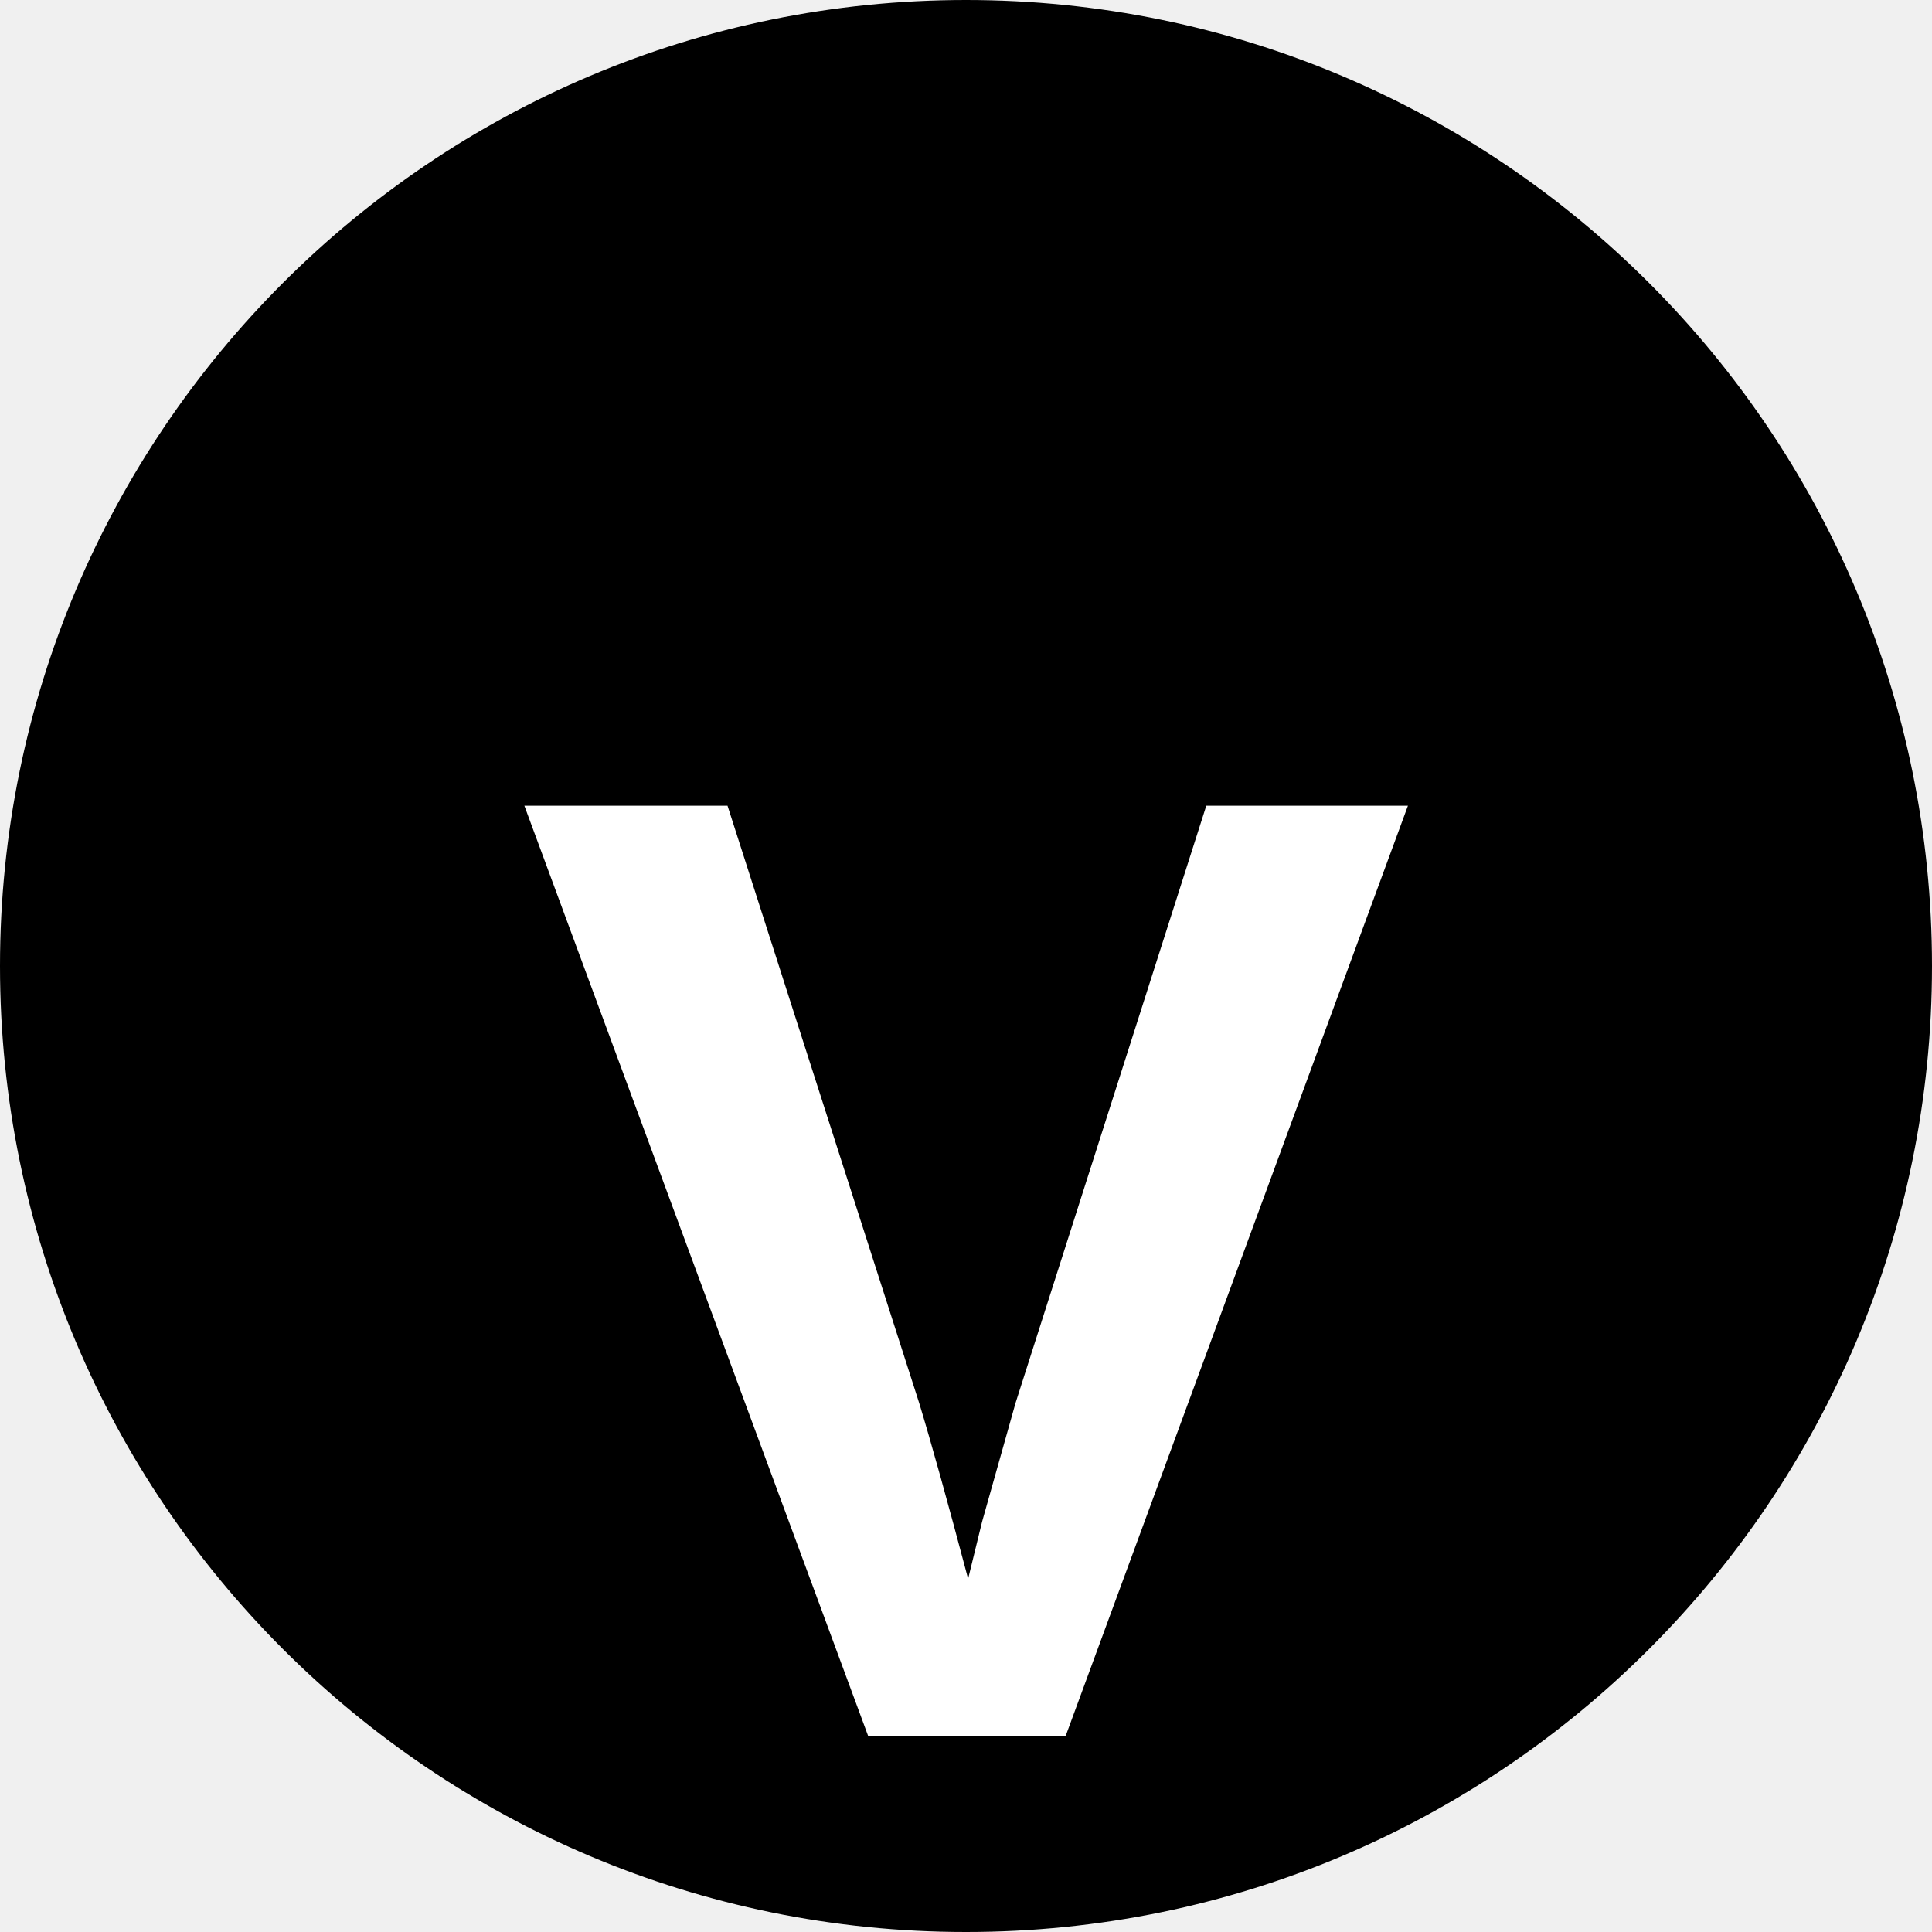
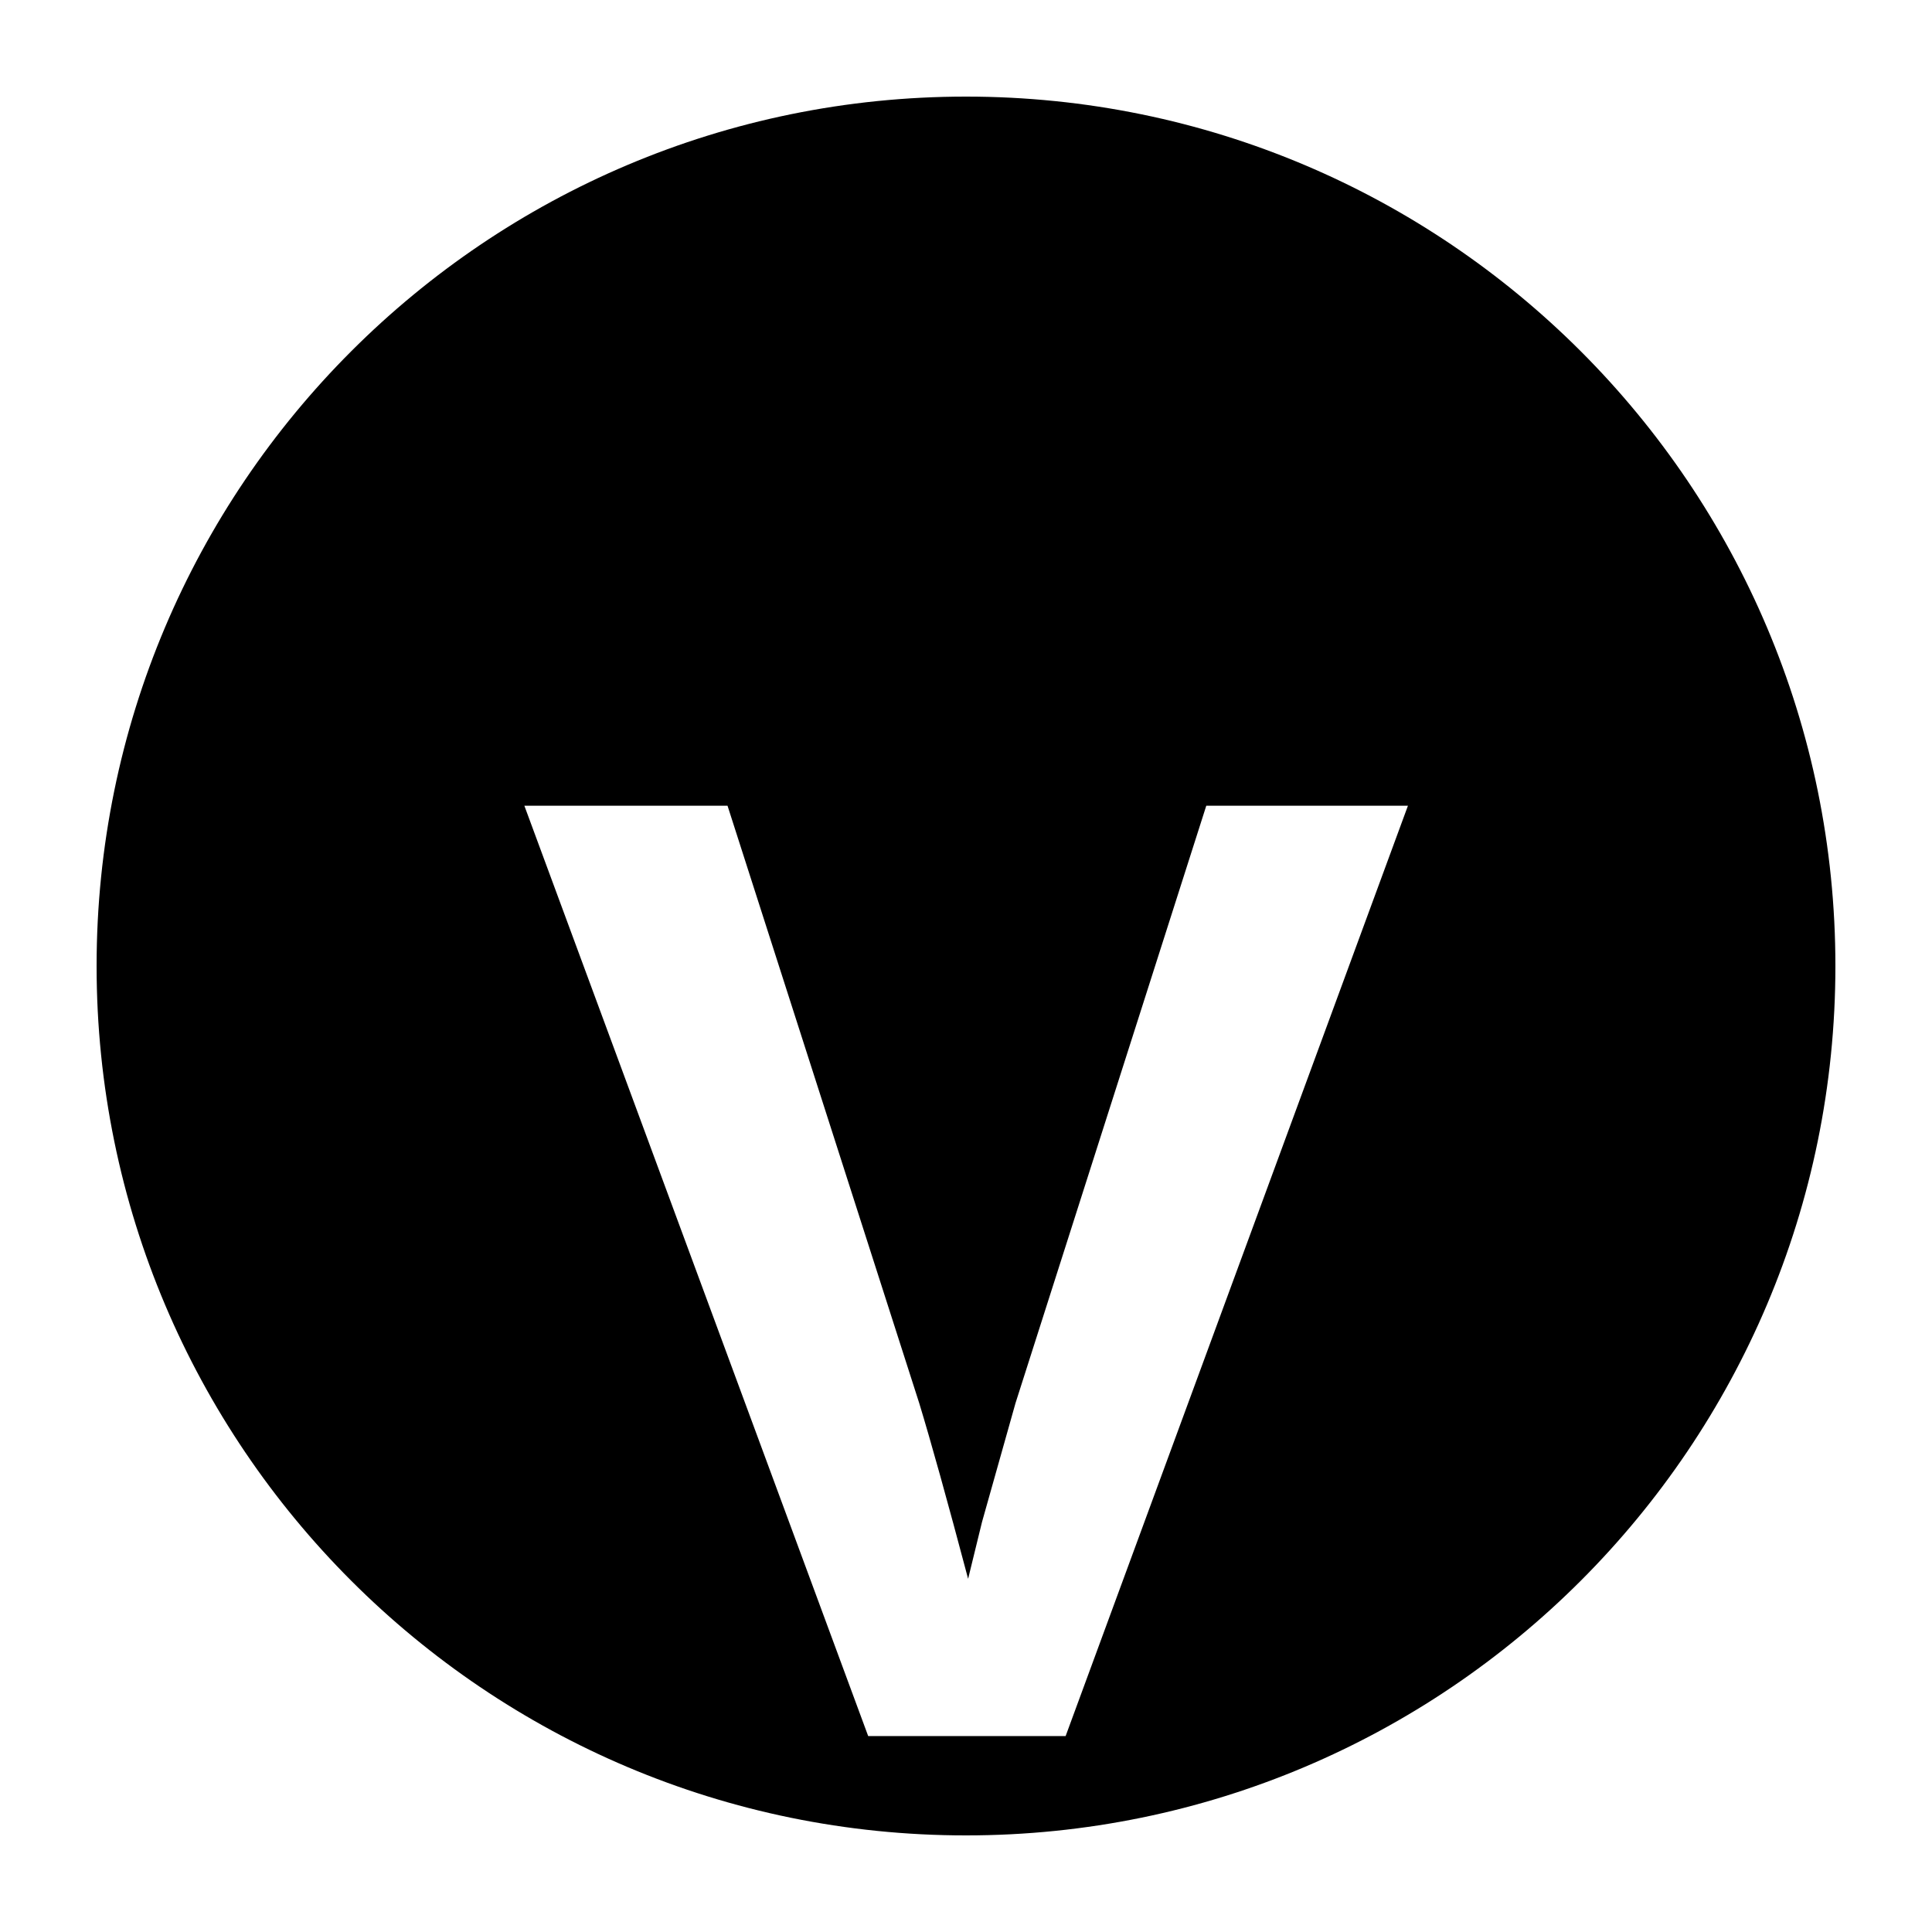
<svg xmlns="http://www.w3.org/2000/svg" viewBox="0 0 100 100">
-   <circle cx="50" cy="50" r="50" fill="#000000" />
+   <rect width="100" height="100" fill="#FFFFFF" />
+   <circle cx="50" cy="50" r="45" fill="#000000" />
  <text x="50" y="70" font-family="Arial, sans-serif" font-size="70" font-weight="bold" fill="#FFFFFF" text-anchor="middle" dominant-baseline="middle">V</text>
</svg>
